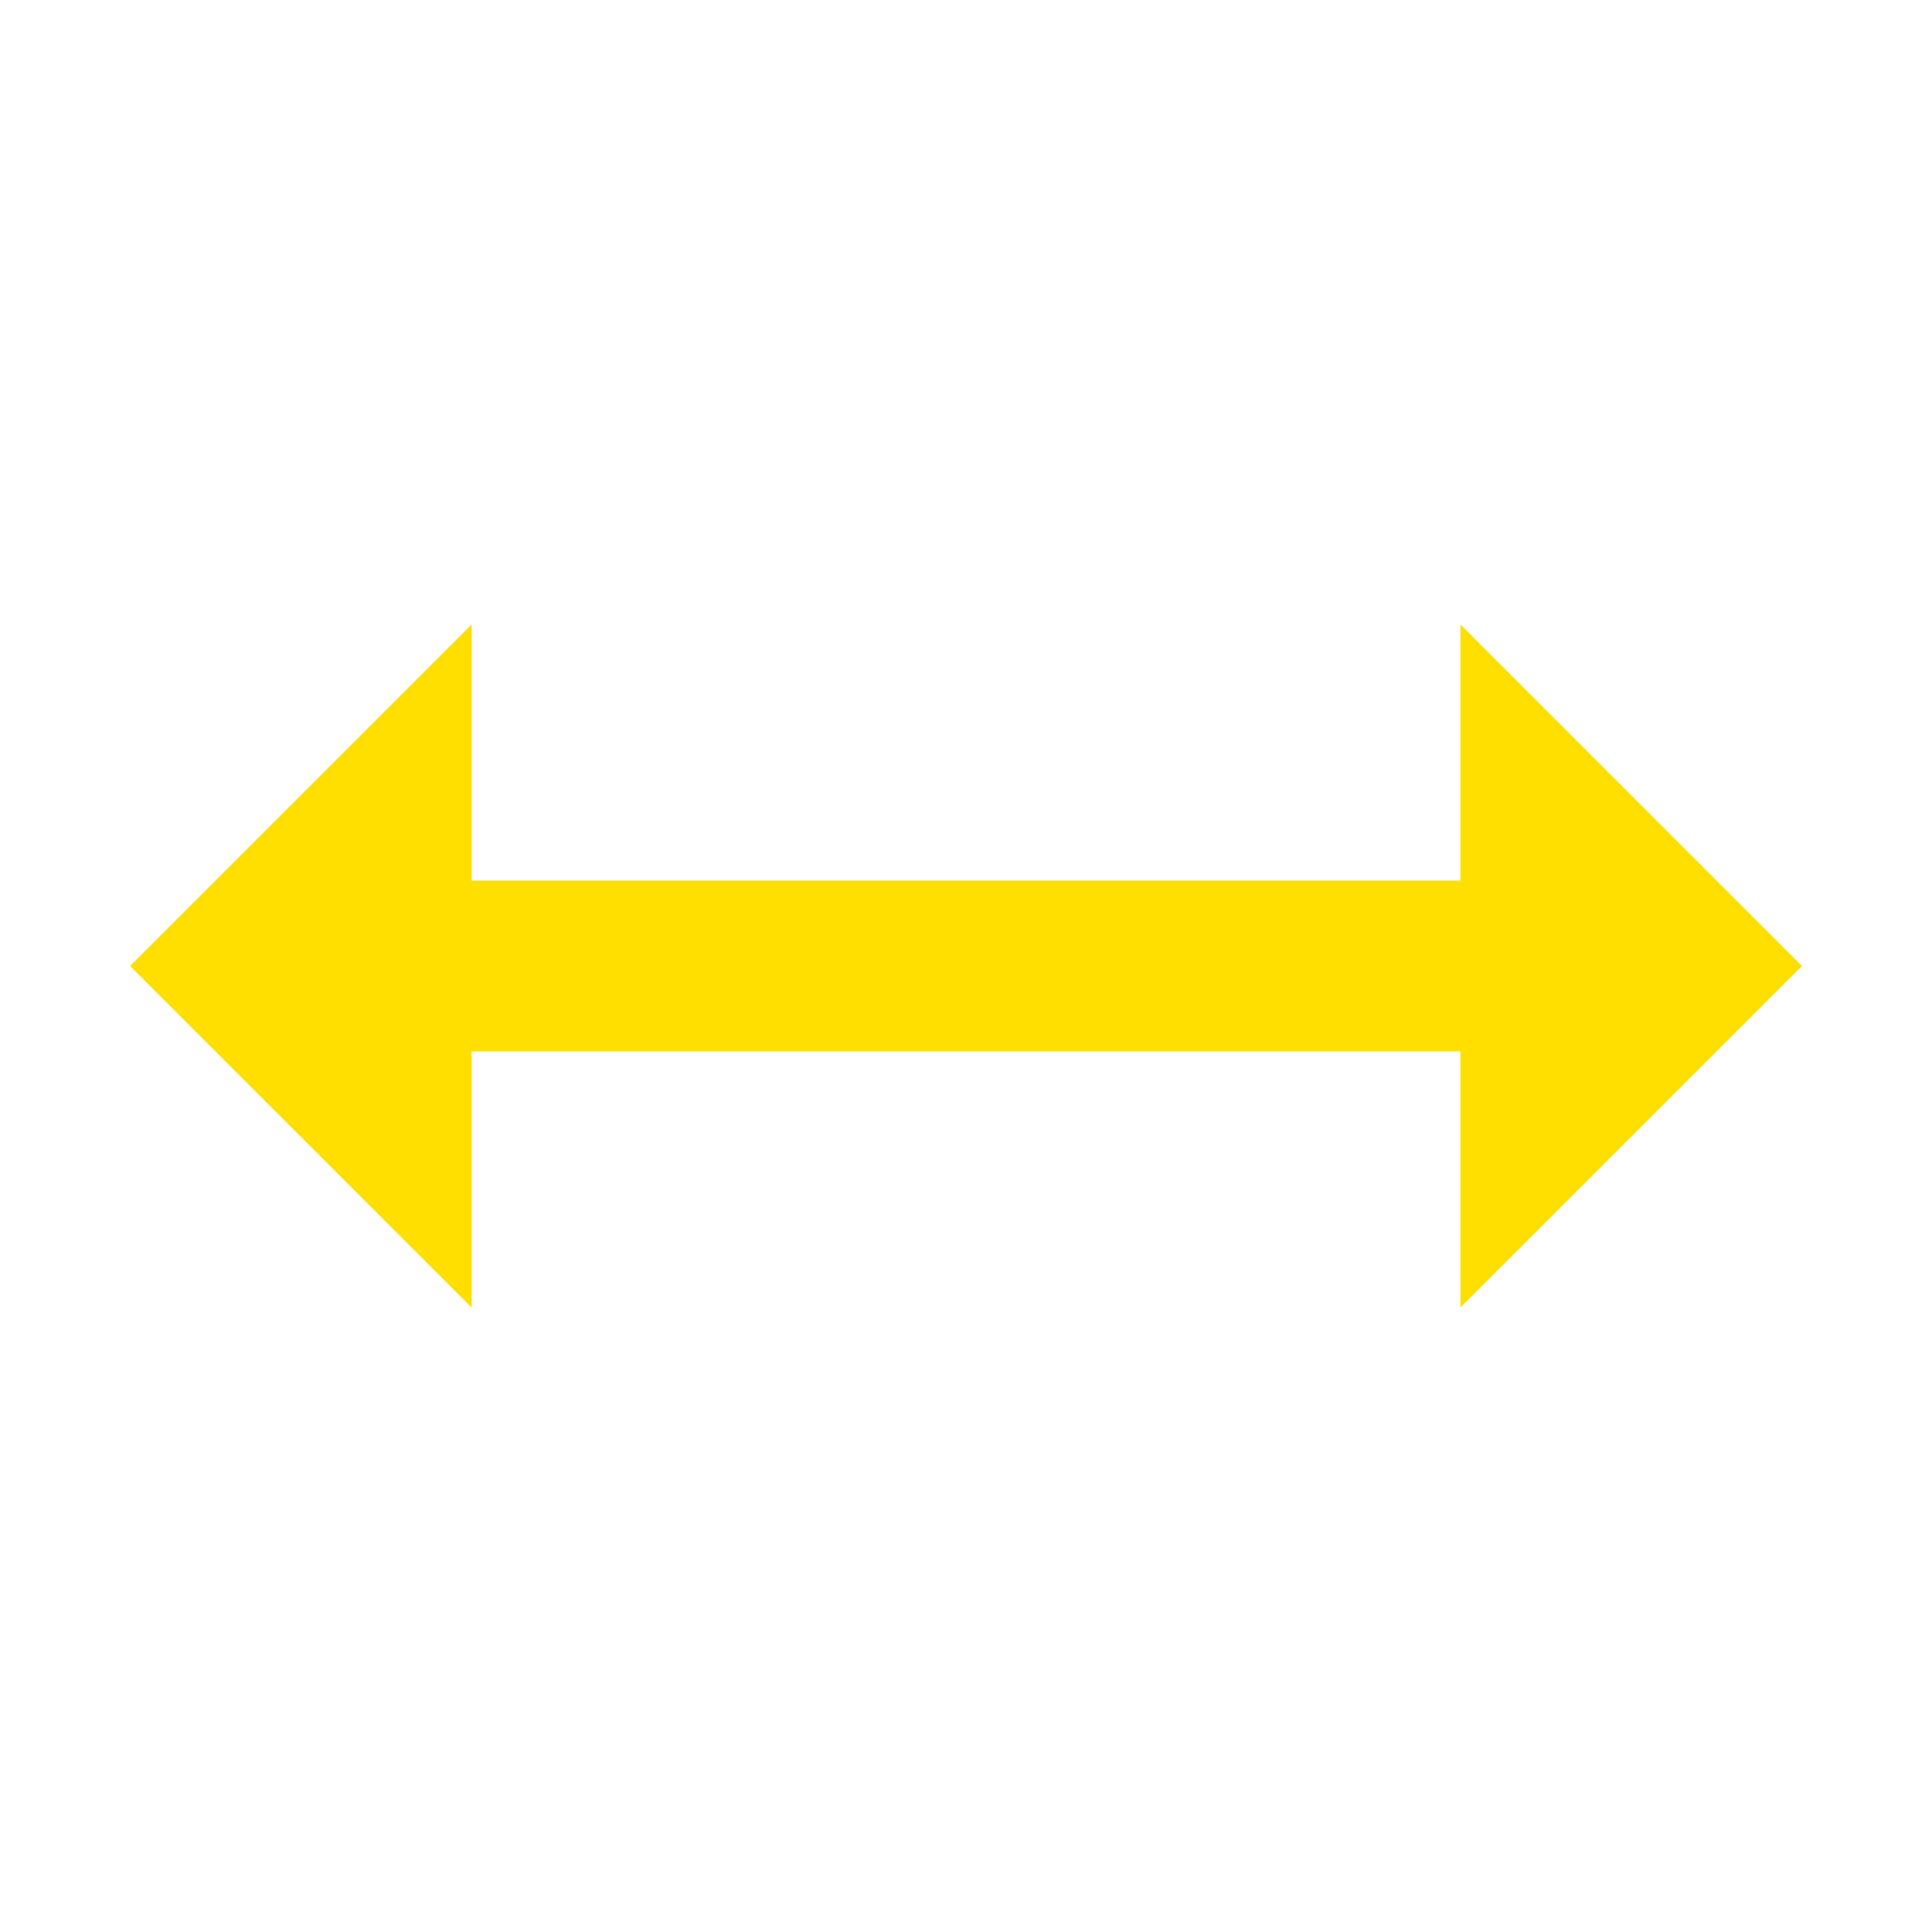
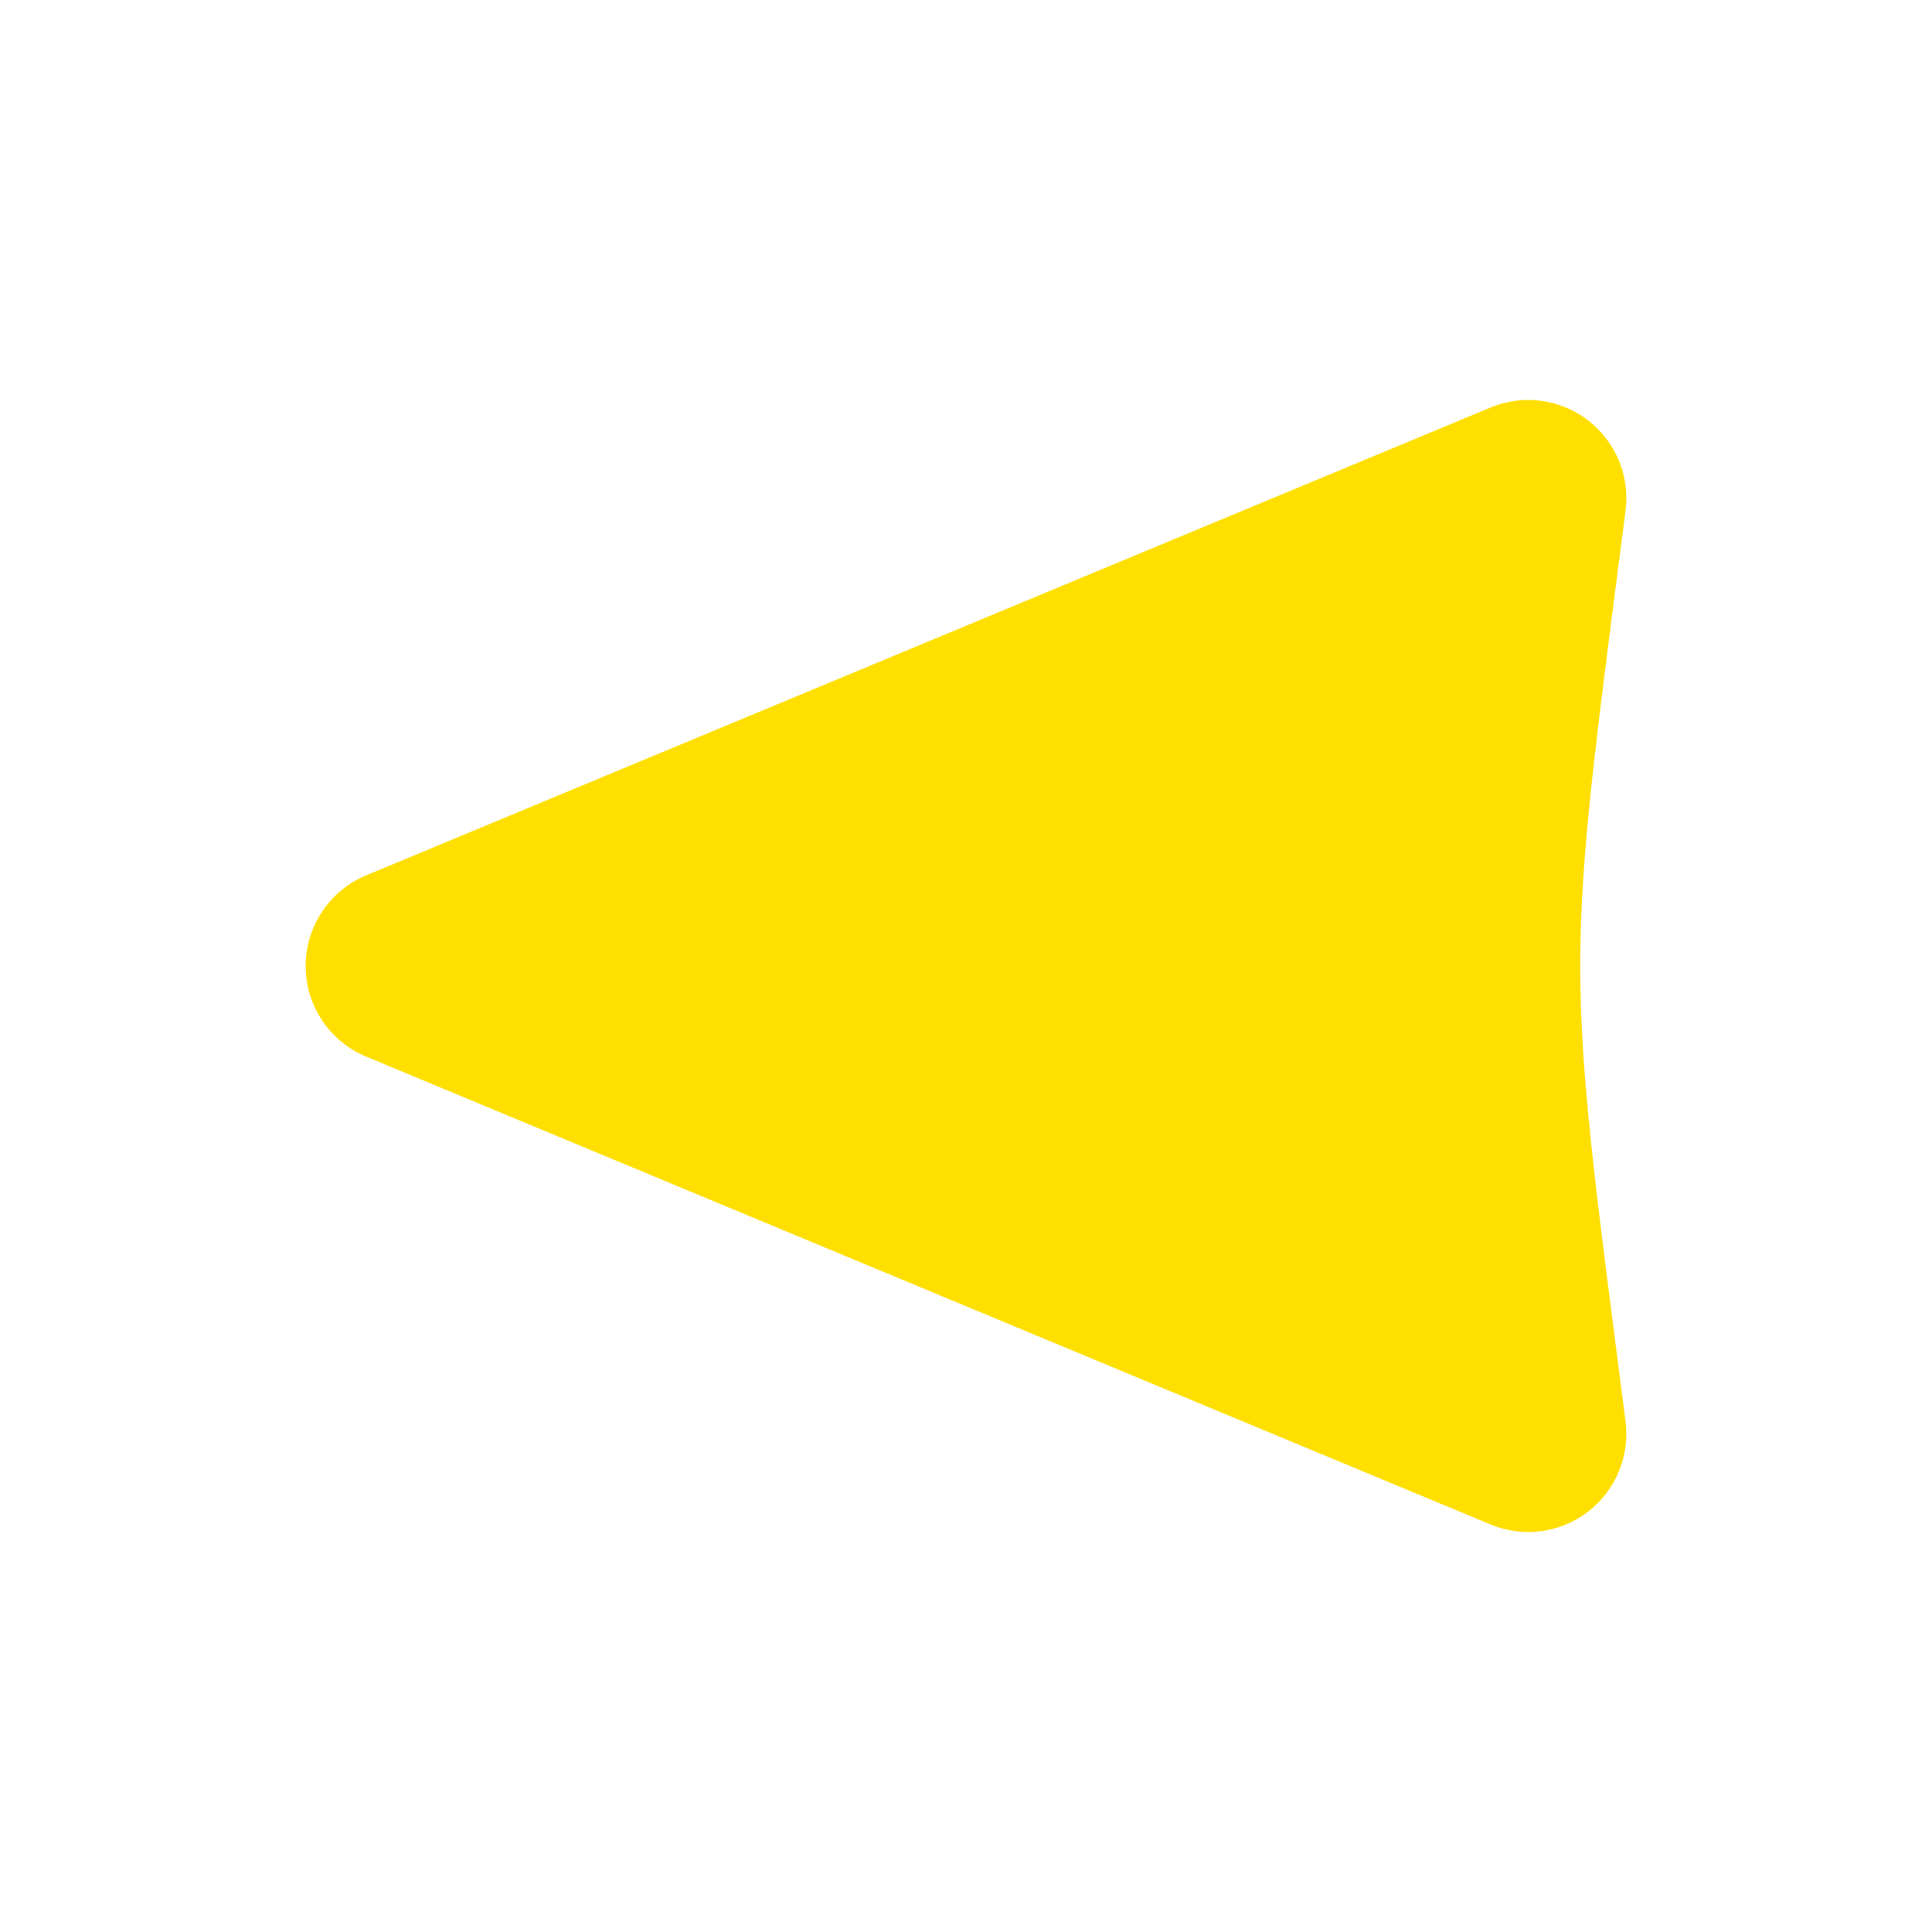
<svg xmlns="http://www.w3.org/2000/svg" style="height: 100px; width: 100px;" viewBox="0 0 512 512">
  <g class="" style="" transform="translate(0,0)">
-     <path d="M233.373 387.02H165.49L256 477.53l90.51-90.51h-67.883V124.98h67.883L256 34.47l-90.51 90.51h67.883v262.04z" fill="#ffdf00" fill-opacity="1" transform="translate(0, 0) scale(1, 1) rotate(90, 256, 256) skewX(0) skewY(0)" />
+     <path d="M106.854 106.002a26.003 26.003 0 0 0-25.64 29.326c16 124 16 117.344 0 241.344a26.003 26.003 0 0 0 35.776 27.332l298-124a26.003 26.003 0 0 0 0-48.008l-298-124a26.003 26.003 0 0 0-10.136-1.994z" fill="#ffdf00" fill-opacity="1" transform="translate(512, 0) scale(-1, 1) rotate(0, 256, 256) skewX(0) skewY(0)" />
  </g>
</svg>
